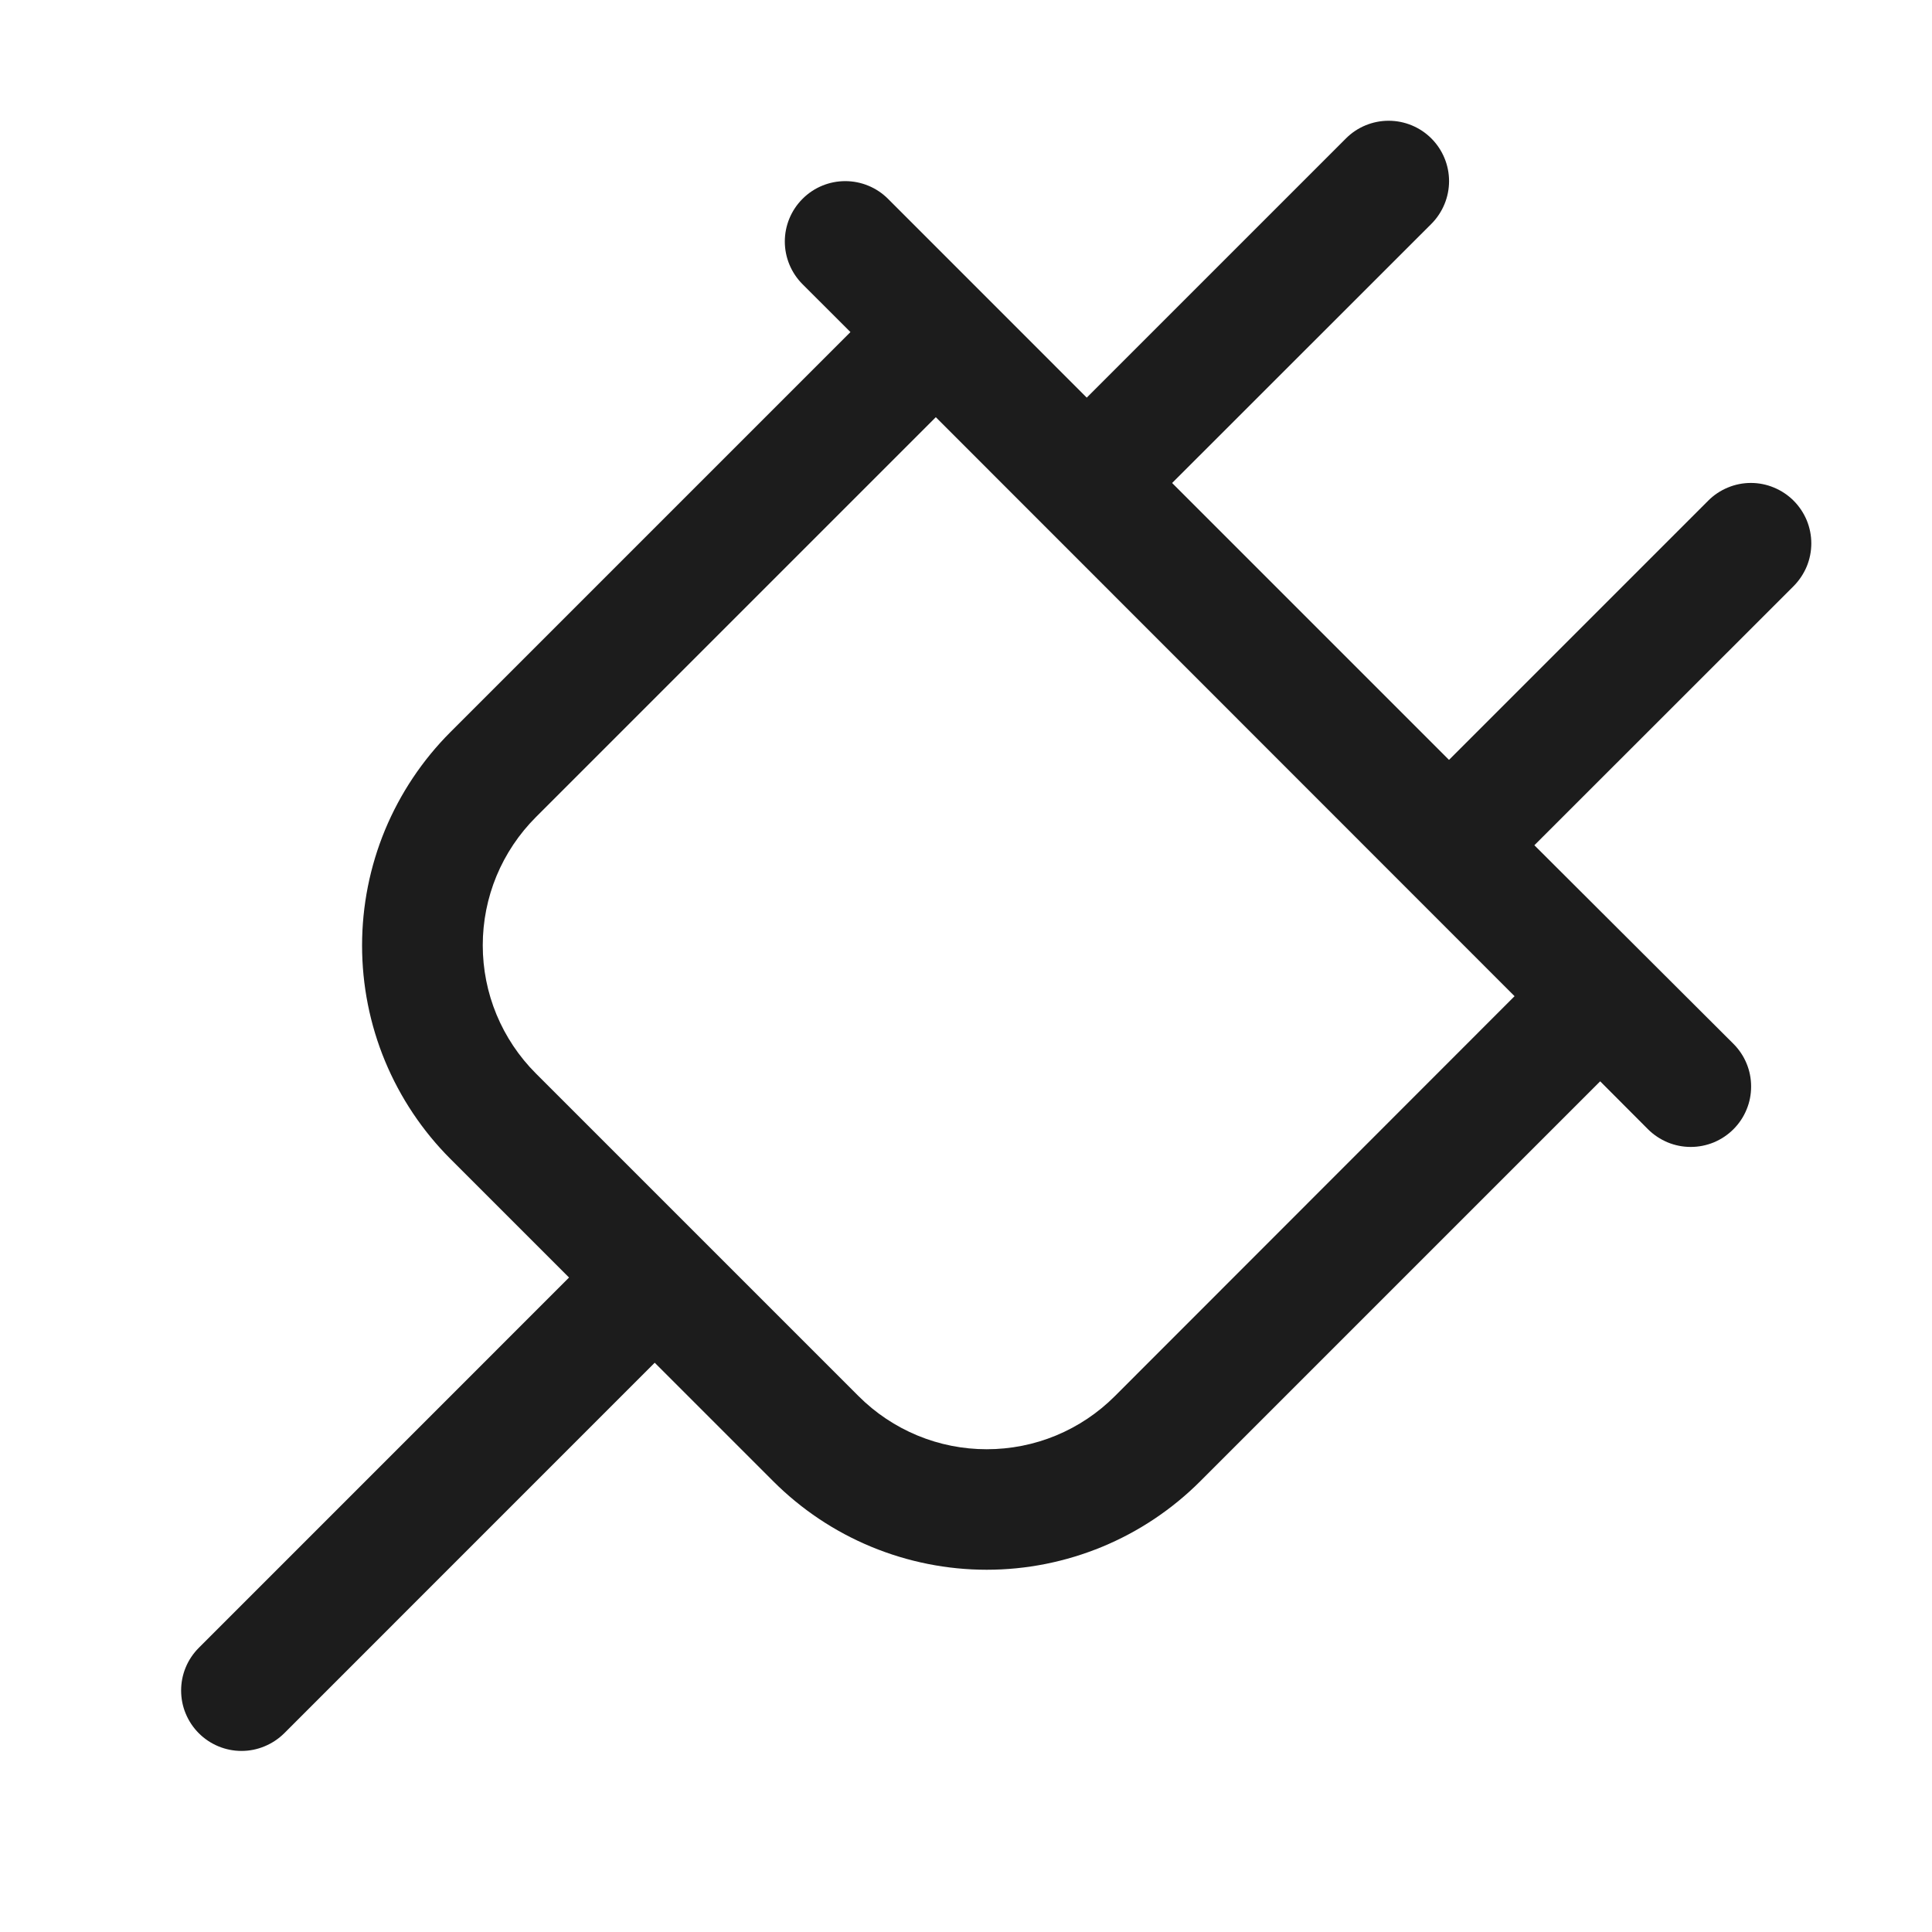
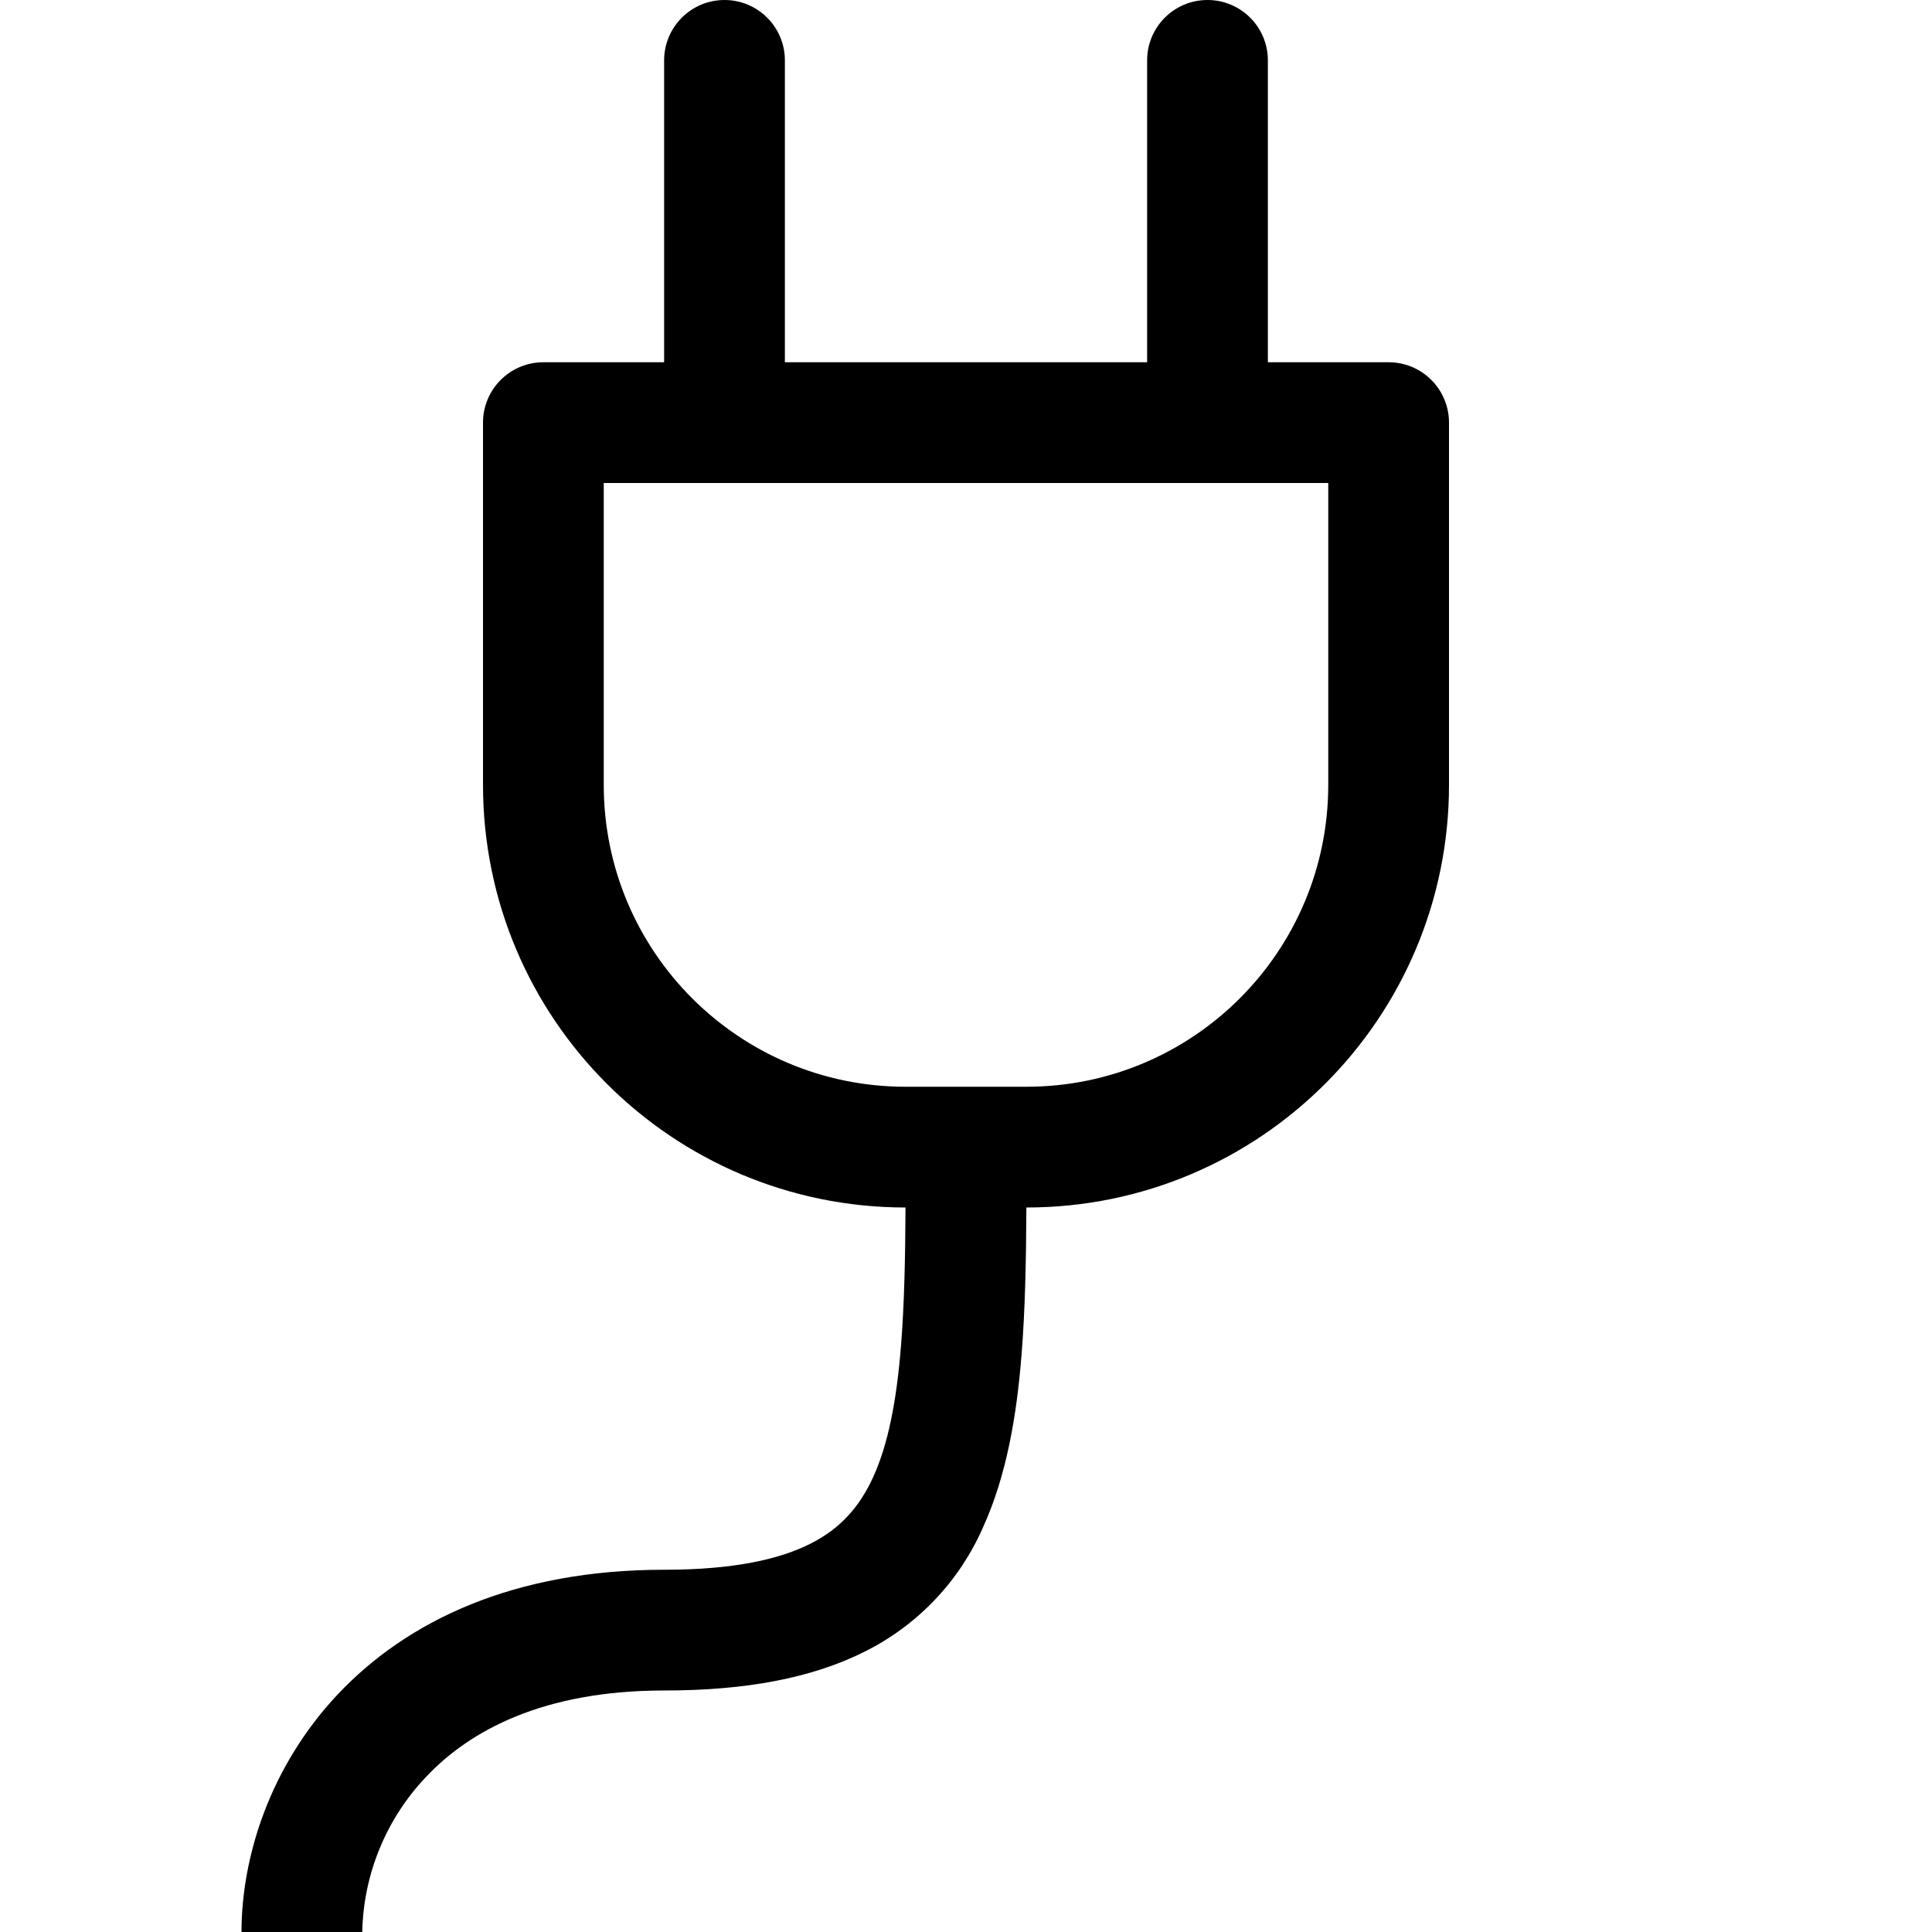
- <svg xmlns="http://www.w3.org/2000/svg" width="32" height="32" viewBox="0 0 32 32" fill="none">
-   <path d="M29.708 8.293C29.615 8.2 29.504 8.126 29.383 8.076C29.262 8.025 29.131 7.999 29 7.999C28.869 7.999 28.738 8.025 28.617 8.076C28.496 8.126 28.385 8.2 28.293 8.293L24 12.586L19.414 8L23.708 3.708C23.895 3.52 24.001 3.265 24.001 3C24.001 2.735 23.895 2.48 23.708 2.293C23.52 2.105 23.265 2 23 2C22.735 2 22.48 2.105 22.293 2.293L18 6.586L14.708 3.293C14.52 3.105 14.265 3 14 3C13.735 3 13.48 3.105 13.293 3.293C13.105 3.48 12.999 3.735 12.999 4C12.999 4.265 13.105 4.52 13.293 4.708L14.086 5.5L7.461 12.125C6.997 12.589 6.629 13.141 6.377 13.747C6.126 14.354 5.997 15.004 5.997 15.661C5.997 16.317 6.126 16.968 6.377 17.574C6.629 18.181 6.997 18.732 7.461 19.196L9.425 21.16L3.293 27.293C3.2 27.386 3.126 27.496 3.076 27.617C3.025 27.739 3 27.869 3 28C3 28.131 3.025 28.262 3.076 28.383C3.126 28.504 3.2 28.615 3.293 28.708C3.48 28.895 3.735 29.001 4 29.001C4.131 29.001 4.262 28.975 4.383 28.924C4.504 28.874 4.615 28.8 4.708 28.708L10.844 22.571L12.808 24.535C13.272 24.999 13.823 25.368 14.43 25.619C15.036 25.87 15.687 26 16.343 26C17 26 17.65 25.87 18.257 25.619C18.863 25.368 19.415 24.999 19.879 24.535L26.504 17.91L27.296 18.704C27.389 18.797 27.5 18.87 27.621 18.921C27.742 18.971 27.872 18.997 28.004 18.997C28.135 18.997 28.265 18.971 28.387 18.921C28.508 18.87 28.618 18.797 28.711 18.704C28.804 18.611 28.878 18.501 28.928 18.379C28.979 18.258 29.004 18.128 29.004 17.996C29.004 17.865 28.979 17.735 28.928 17.613C28.878 17.492 28.804 17.382 28.711 17.289L25.414 14L29.708 9.708C29.8 9.615 29.874 9.504 29.925 9.383C29.975 9.262 30.001 9.131 30.001 9C30.001 8.869 29.975 8.739 29.925 8.617C29.874 8.496 29.8 8.385 29.708 8.293ZM18.465 23.125C18.186 23.404 17.856 23.625 17.492 23.776C17.128 23.927 16.737 24.004 16.343 24.004C15.949 24.004 15.559 23.927 15.195 23.776C14.831 23.625 14.5 23.404 14.221 23.125L8.875 17.779C8.596 17.5 8.375 17.169 8.224 16.805C8.073 16.441 7.996 16.051 7.996 15.657C7.996 15.263 8.073 14.873 8.224 14.508C8.375 14.145 8.596 13.814 8.875 13.535L15.5 6.91L25.086 16.5L18.465 23.125Z" fill="#1C1C1C" />
+ <svg xmlns="http://www.w3.org/2000/svg" viewBox="0 0 16 16" fill="none">
+   <g id="SVGRepo_bgCarrier" stroke-width="0" />
+   <g id="SVGRepo_tracerCarrier" stroke-linecap="round" stroke-linejoin="round" />
+   <g id="SVGRepo_iconCarrier">
+     <path d="M6 0a.5.5 0 0 1 .5.5V3h3V.5a.5.5 0 0 1 1 0V3h1a.5.5 0 0 1 .5.5v3A3.5 3.5 0 0 1 8.5 10c-.002.434-.01.845-.04 1.22-.041.514-.126 1.003-.317 1.424a2.083 2.083 0 0 1-.97 1.028C6.725 13.9 6.169 14 5.5 14c-.998 0-1.61.33-1.974.718A1.922 1.922 0 0 0 3 16H2c0-.616.232-1.367.797-1.968C3.374 13.42 4.261 13 5.5 13c.581 0 .962-.088 1.218-.219.241-.123.4-.3.514-.55.121-.266.193-.621.23-1.09.027-.34.035-.718.037-1.141A3.5 3.5 0 0 1 4 6.5v-3a.5.5 0 0 1 .5-.5h1V.5A.5.5 0 0 1 6 0zM5 4v2.5A2.5 2.5 0 0 0 7.5 9h1A2.5 2.5 0 0 0 11 6.5V4H5z" fill="currentColor" />
+   </g>
</svg>
